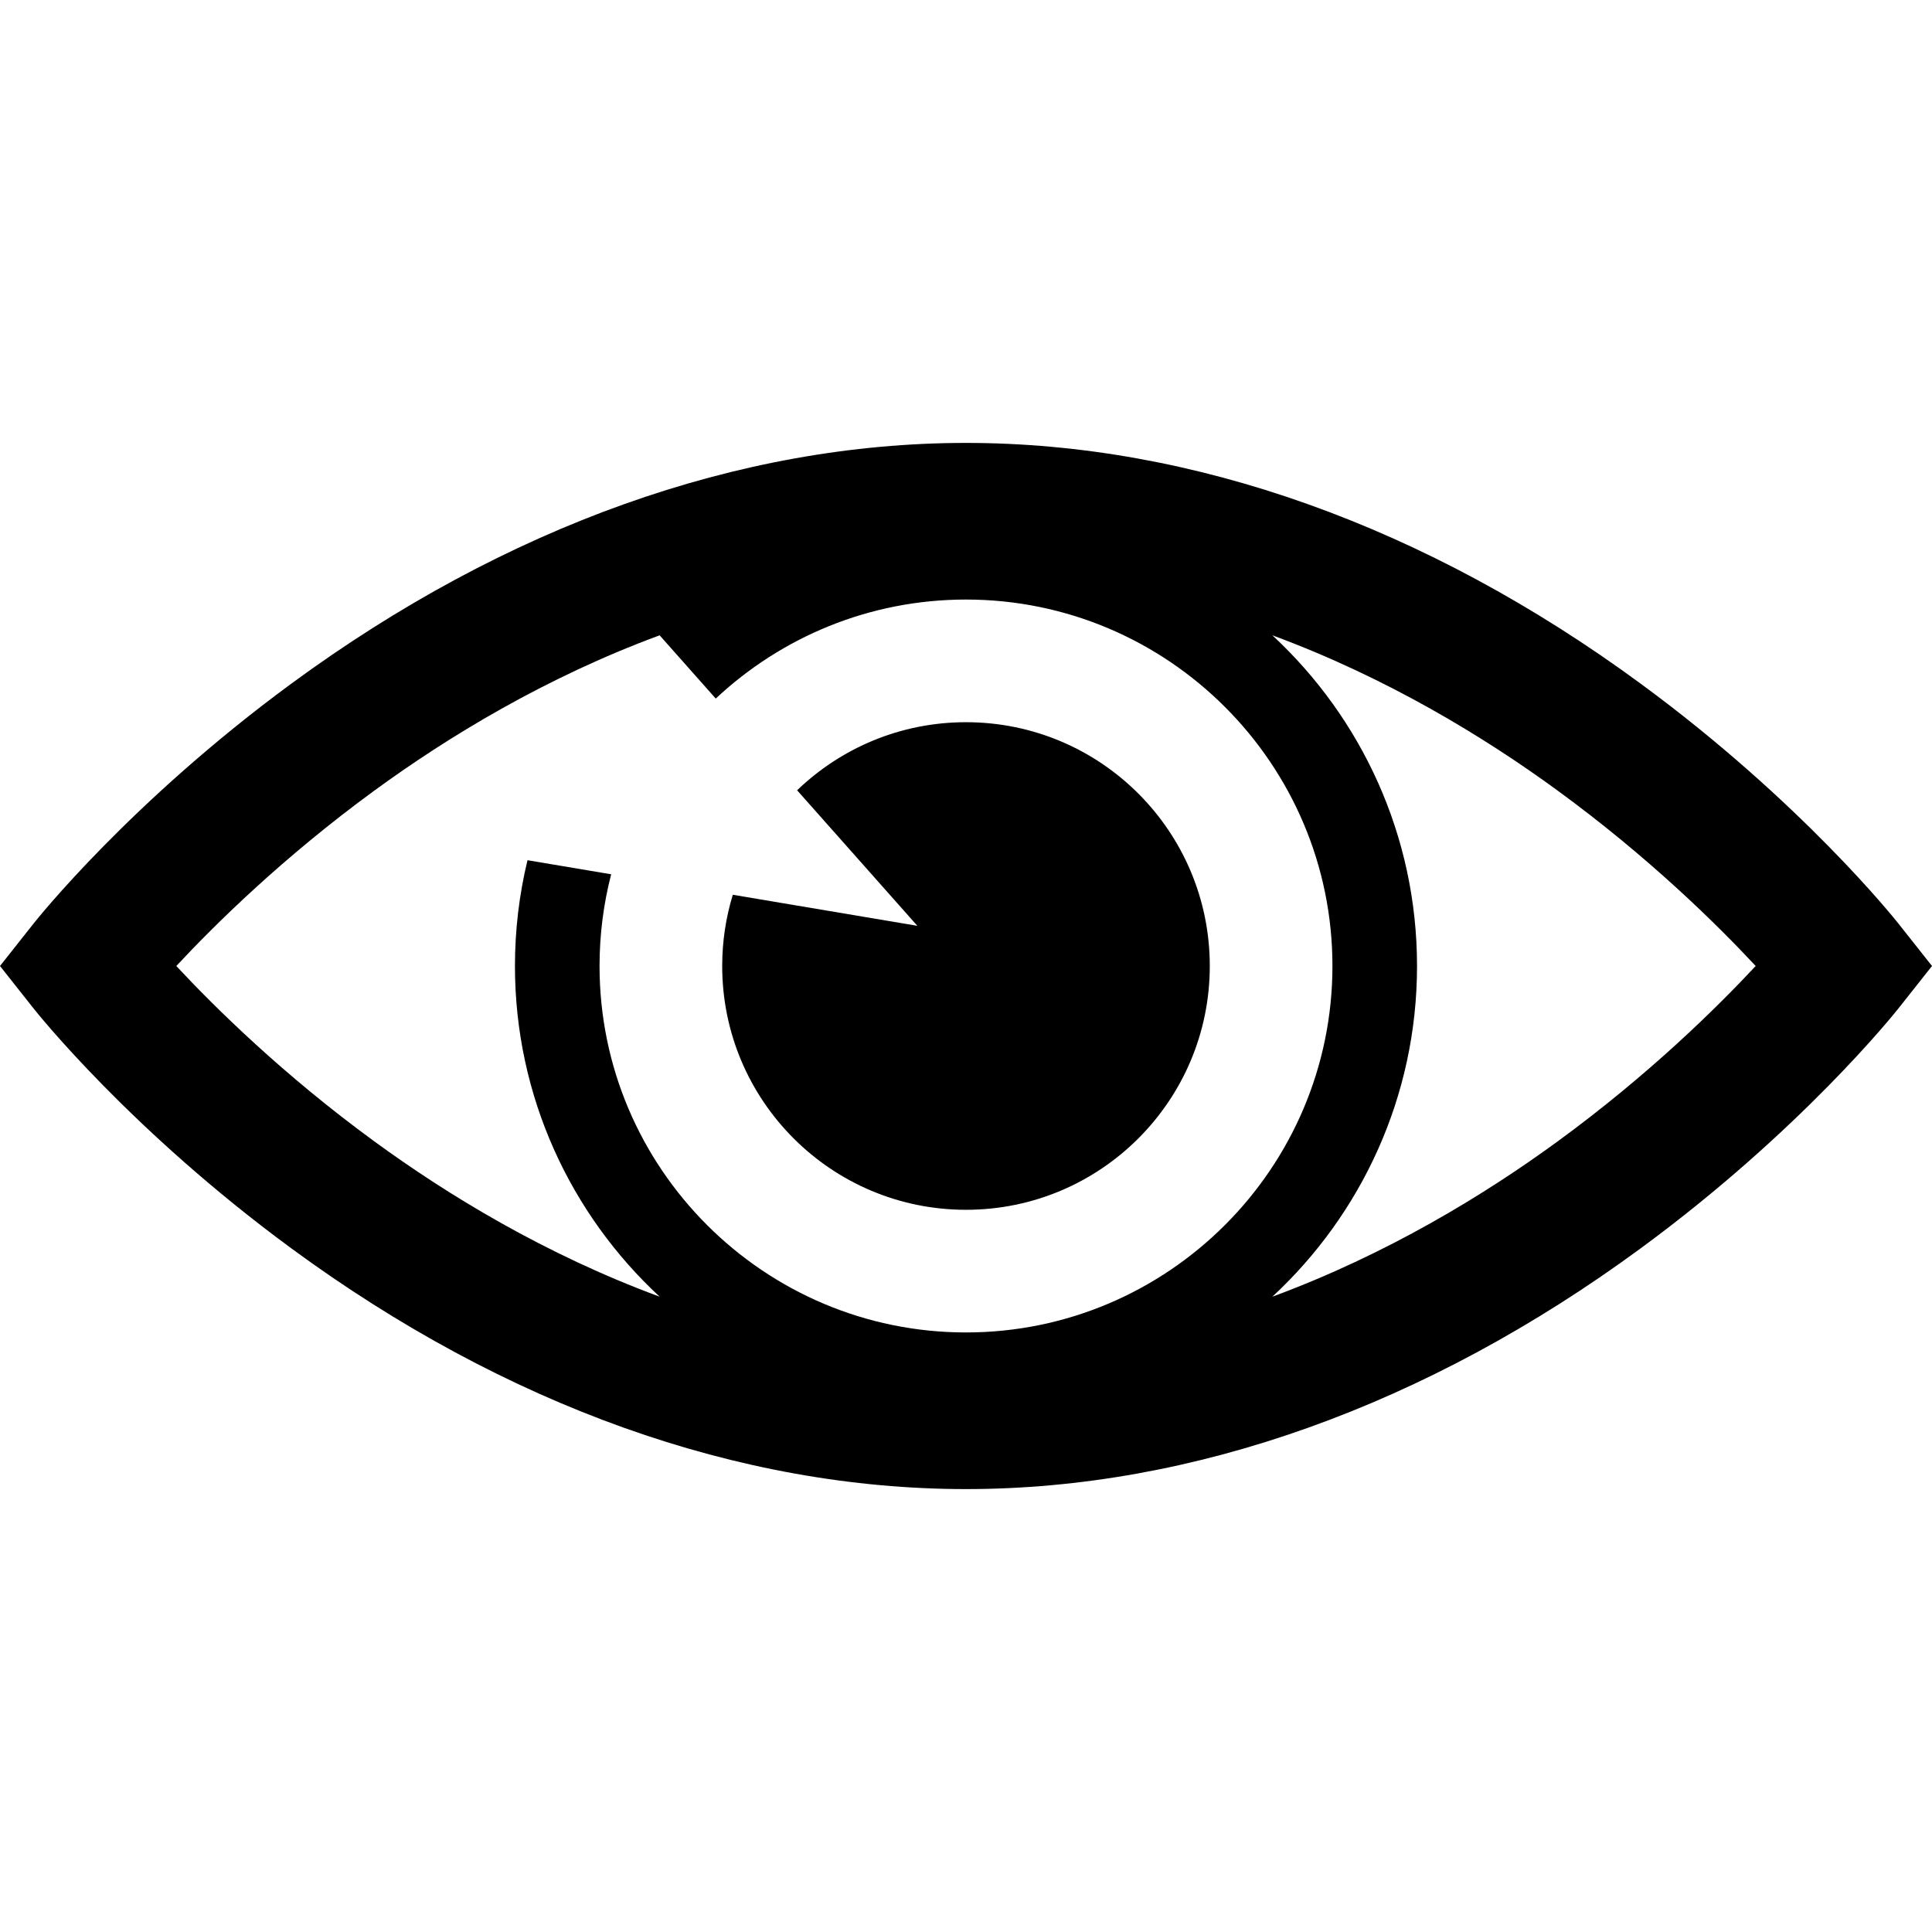
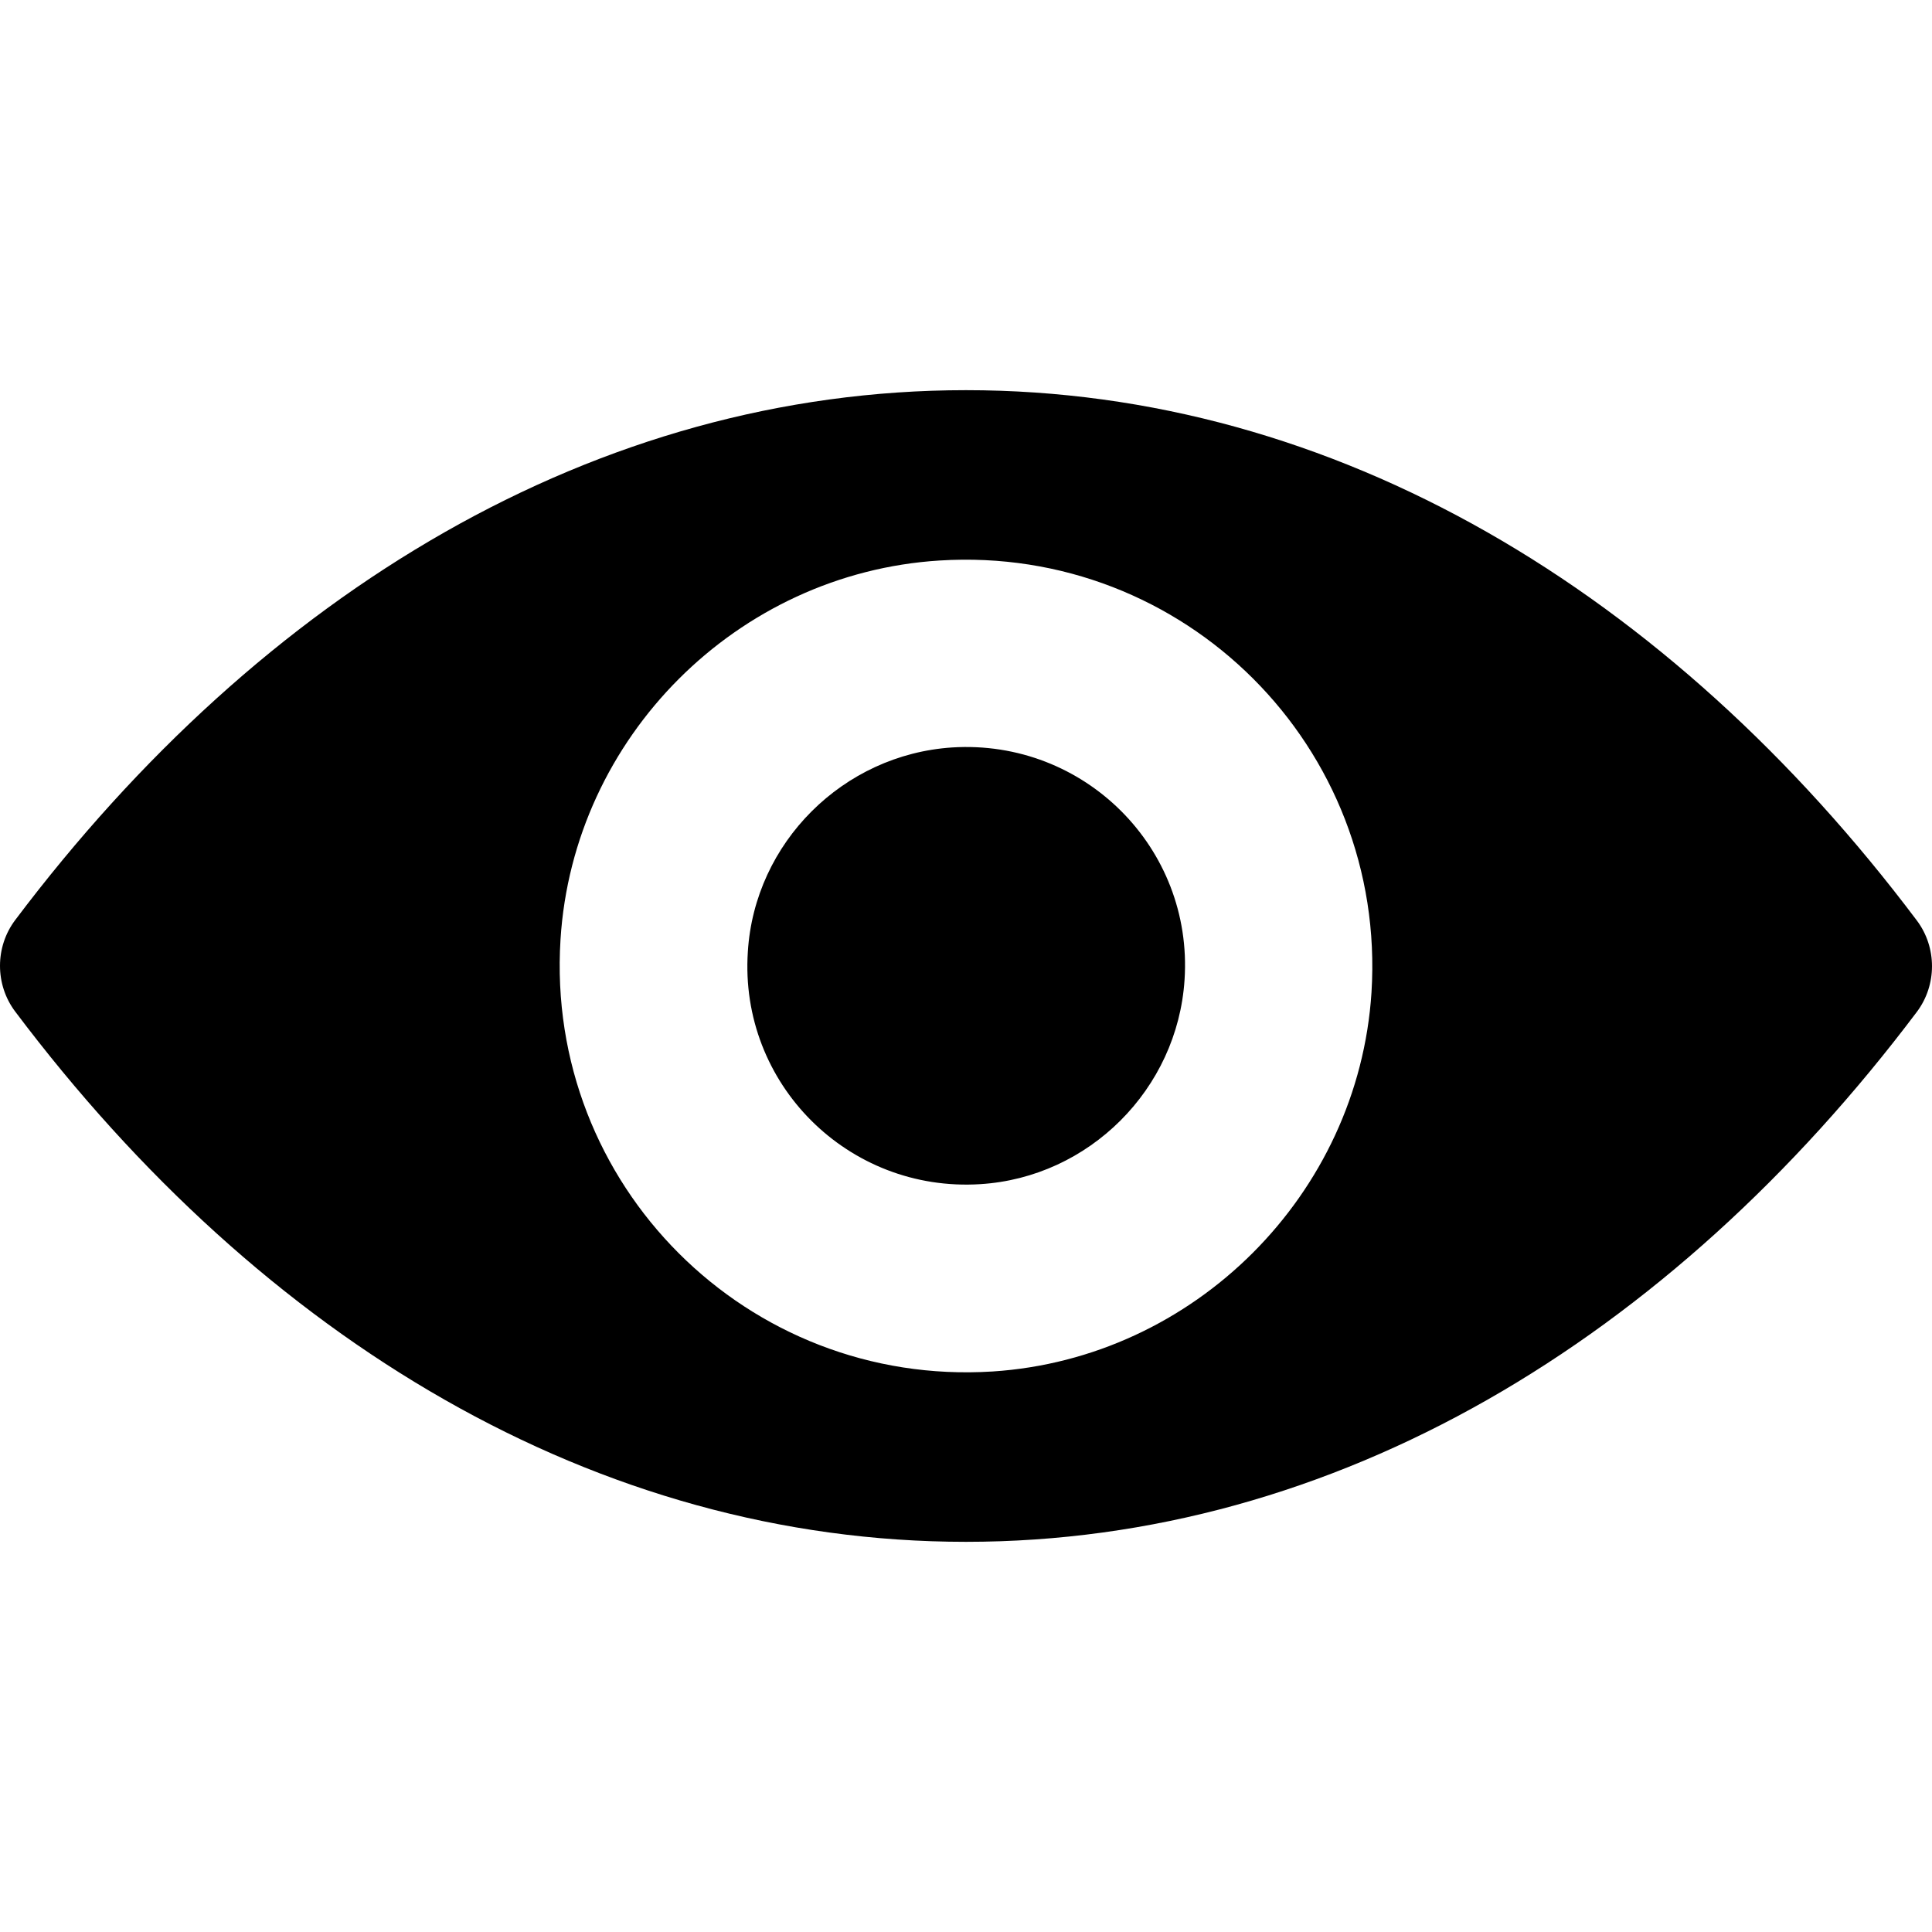
- <svg xmlns="http://www.w3.org/2000/svg" version="1.1" id="Capa_1" x="0px" y="0px" width="456.795px" height="456.795px" viewBox="0 0 456.795 456.795" style="enable-background:new 0 0 456.795 456.795;" xml:space="preserve">
+ <svg xmlns="http://www.w3.org/2000/svg" version="1.1" id="Capa_1" x="0px" y="0px" viewBox="0 0 488.85 488.85" style="enable-background:new 0 0 488.85 488.85;" xml:space="preserve">
  <g>
-     <g>
-       <path d="M448.947,218.475c-0.922-1.168-23.055-28.933-61-56.81c-50.705-37.253-105.877-56.944-159.551-56.944    c-53.672,0-108.844,19.691-159.551,56.944c-37.944,27.876-60.077,55.642-61,56.81L0,228.397l7.846,9.923    c0.923,1.168,23.056,28.934,61,56.811c50.707,37.252,105.879,56.943,159.551,56.943c53.673,0,108.845-19.691,159.55-56.943    c37.945-27.877,60.078-55.643,61-56.811l7.848-9.923L448.947,218.475z M228.396,315.039c-47.774,0-86.642-38.867-86.642-86.642    c0-7.485,0.954-14.751,2.747-21.684l-19.781-3.329c-1.938,8.025-2.966,16.401-2.966,25.013c0,30.86,13.182,58.696,34.204,78.187    c-27.061-9.996-50.072-24.023-67.439-36.709c-21.516-15.715-37.641-31.609-46.834-41.478c9.197-9.872,25.32-25.764,46.834-41.478    c17.367-12.686,40.379-26.713,67.439-36.71l13.27,14.958c15.498-14.512,36.312-23.412,59.168-23.412    c47.774,0,86.641,38.867,86.641,86.642C315.037,276.172,276.17,315.039,228.396,315.039z M368.273,269.875    c-17.369,12.686-40.379,26.713-67.439,36.709c21.021-19.49,34.203-47.326,34.203-78.188s-13.182-58.697-34.203-78.188    c27.061,9.997,50.07,24.024,67.439,36.71c21.516,15.715,37.641,31.609,46.834,41.477    C405.91,238.269,389.787,254.162,368.273,269.875z" />
-       <path d="M173.261,211.555c-1.626,5.329-2.507,10.982-2.507,16.843c0,31.834,25.807,57.642,57.642,57.642    c31.834,0,57.641-25.807,57.641-57.642s-25.807-57.642-57.641-57.642c-15.506,0-29.571,6.134-39.932,16.094l28.432,32.048    L173.261,211.555z" />
-     </g>
+     <path d="M244.425,98.725c-93.4,0-178.1,51.1-240.6,134.1c-5.1,6.8-5.1,16.3,0,23.1c62.5,83.1,147.2,134.2,240.6,134.2   s178.1-51.1,240.6-134.1c5.1-6.8,5.1-16.3,0-23.1C422.525,149.825,337.825,98.725,244.425,98.725z M251.125,347.025   c-62,3.9-113.2-47.2-109.3-109.3c3.2-51.2,44.7-92.7,95.9-95.9c62-3.9,113.2,47.2,109.3,109.3   C343.725,302.225,302.225,343.725,251.125,347.025z M248.025,299.625c-33.4,2.1-61-25.4-58.8-58.8c1.7-27.6,24.1-49.9,51.7-51.7   c33.4-2.1,61,25.4,58.8,58.8C297.925,275.625,275.525,297.925,248.025,299.625z" />
  </g>
  <g>
</g>
  <g>
</g>
  <g>
</g>
  <g>
</g>
  <g>
</g>
  <g>
</g>
  <g>
</g>
  <g>
</g>
  <g>
</g>
  <g>
</g>
  <g>
</g>
  <g>
</g>
  <g>
</g>
  <g>
</g>
  <g>
</g>
</svg>
